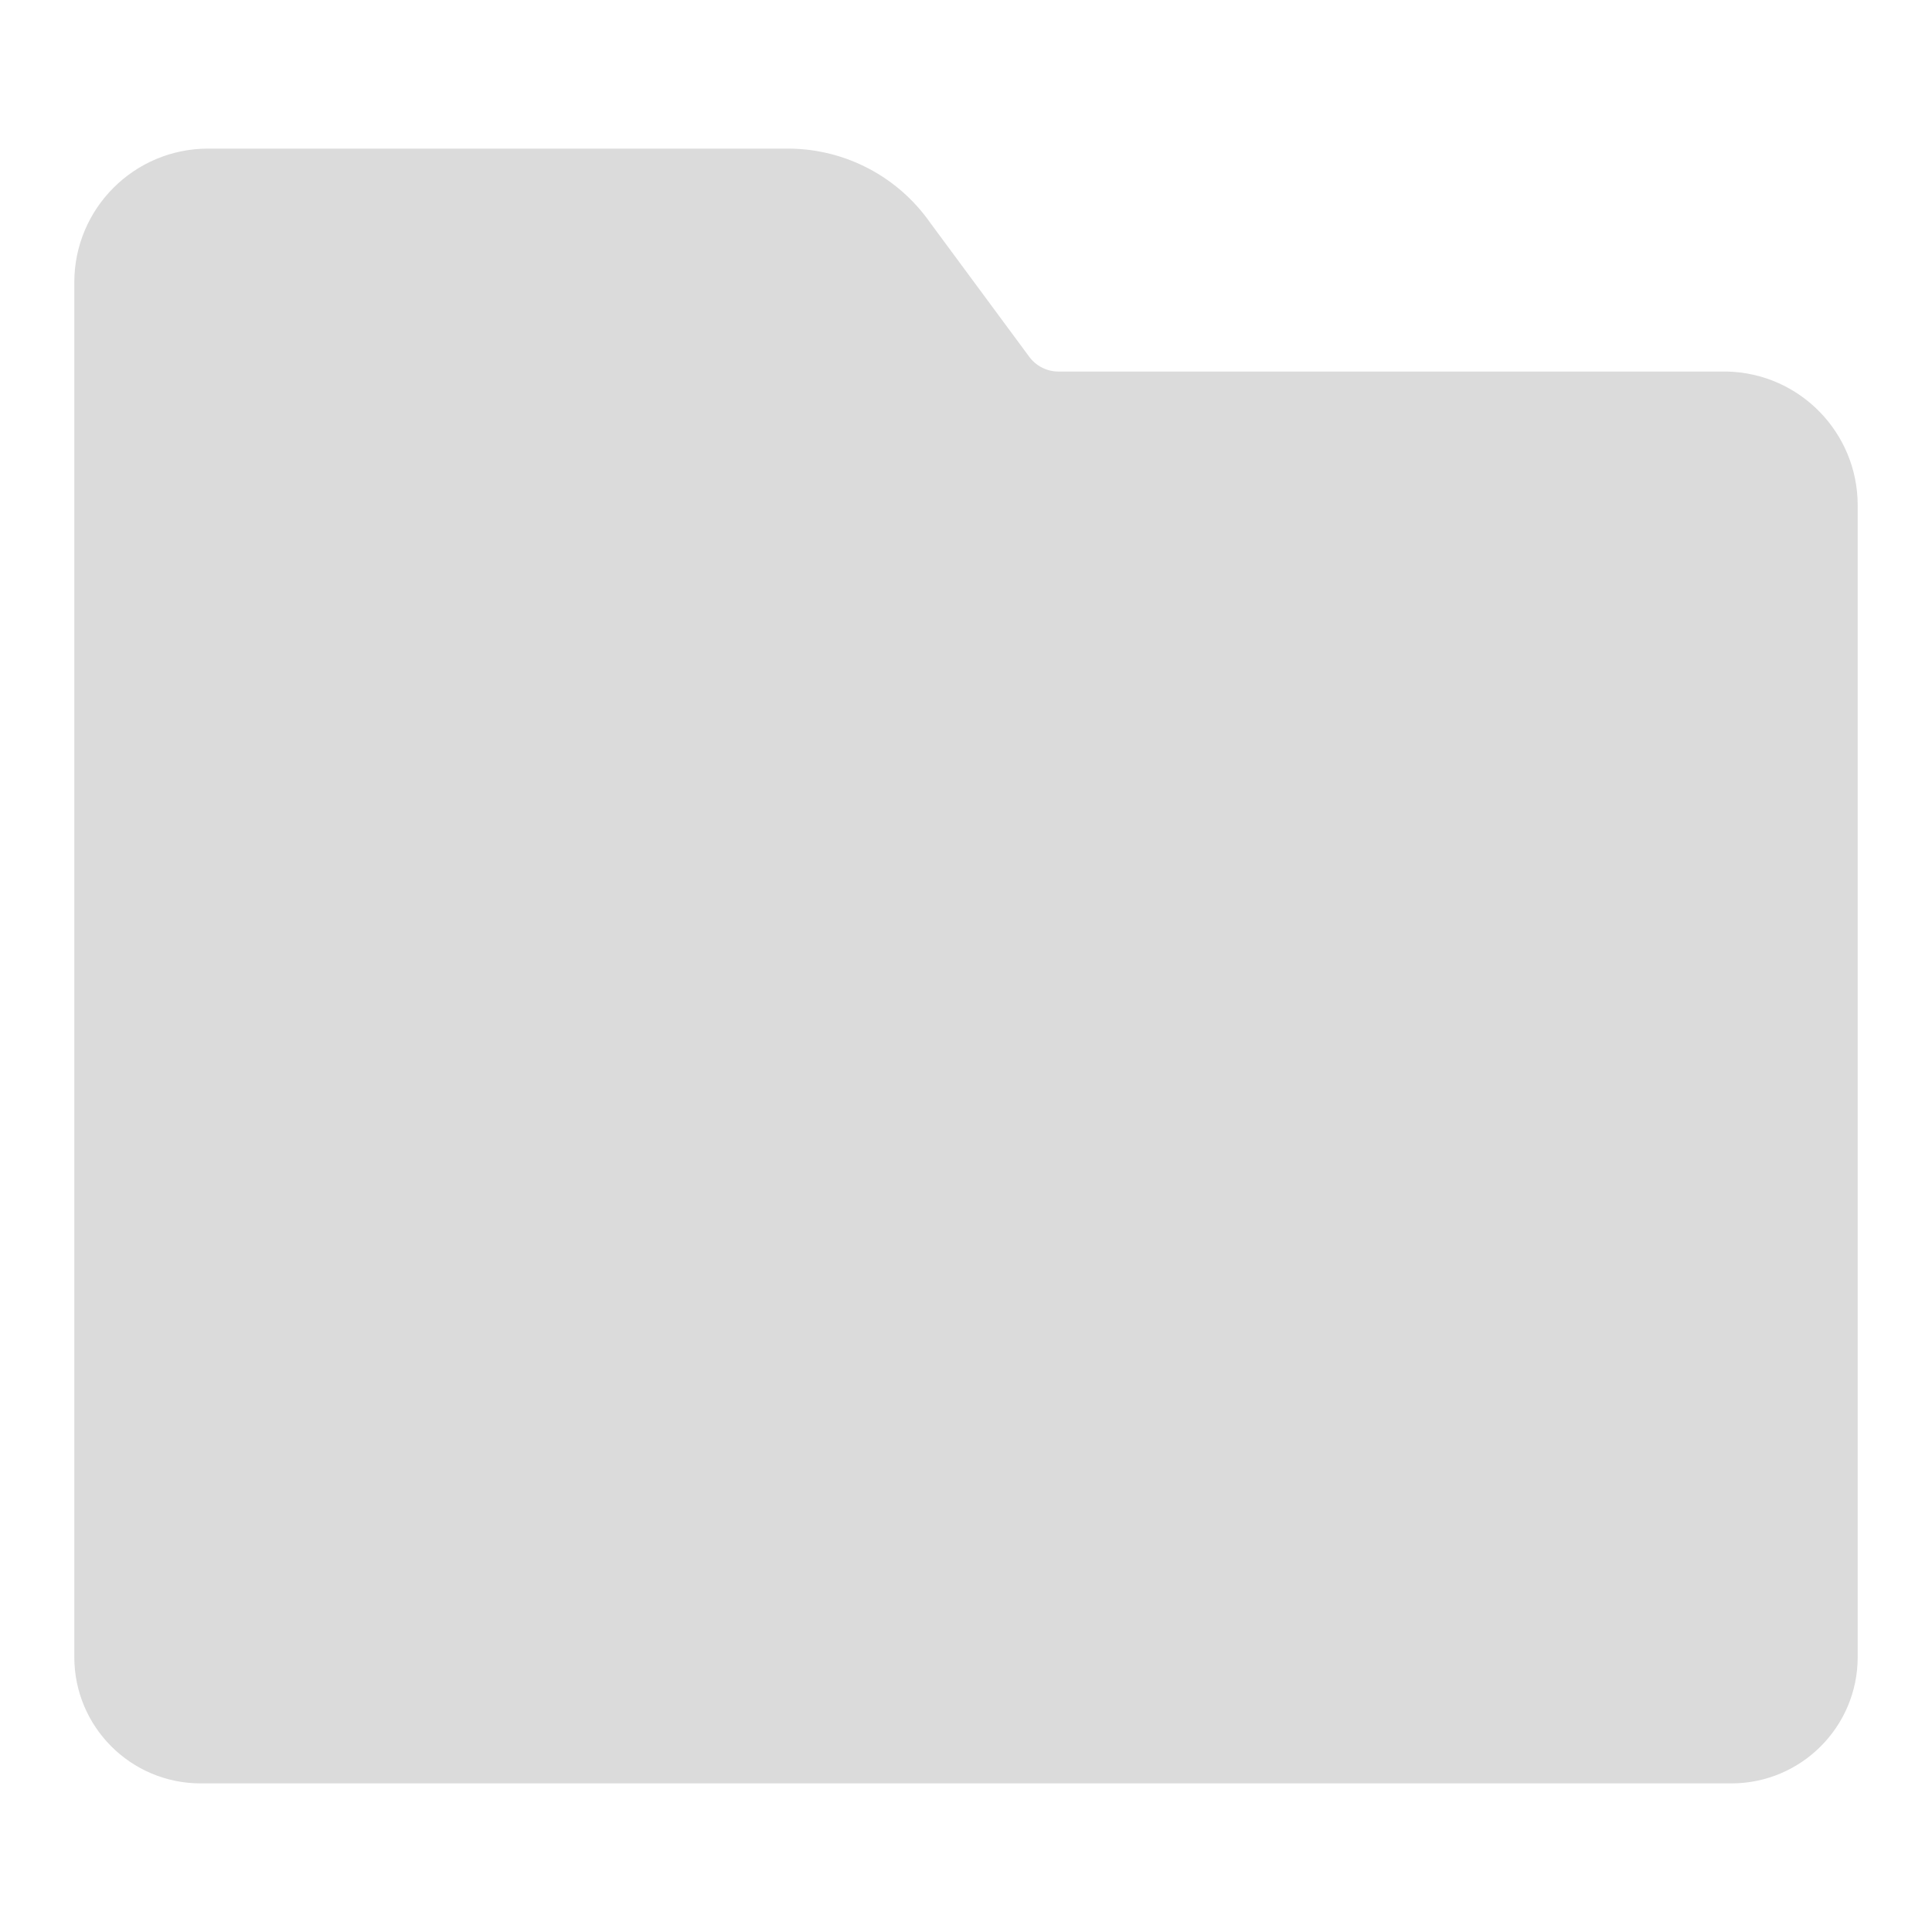
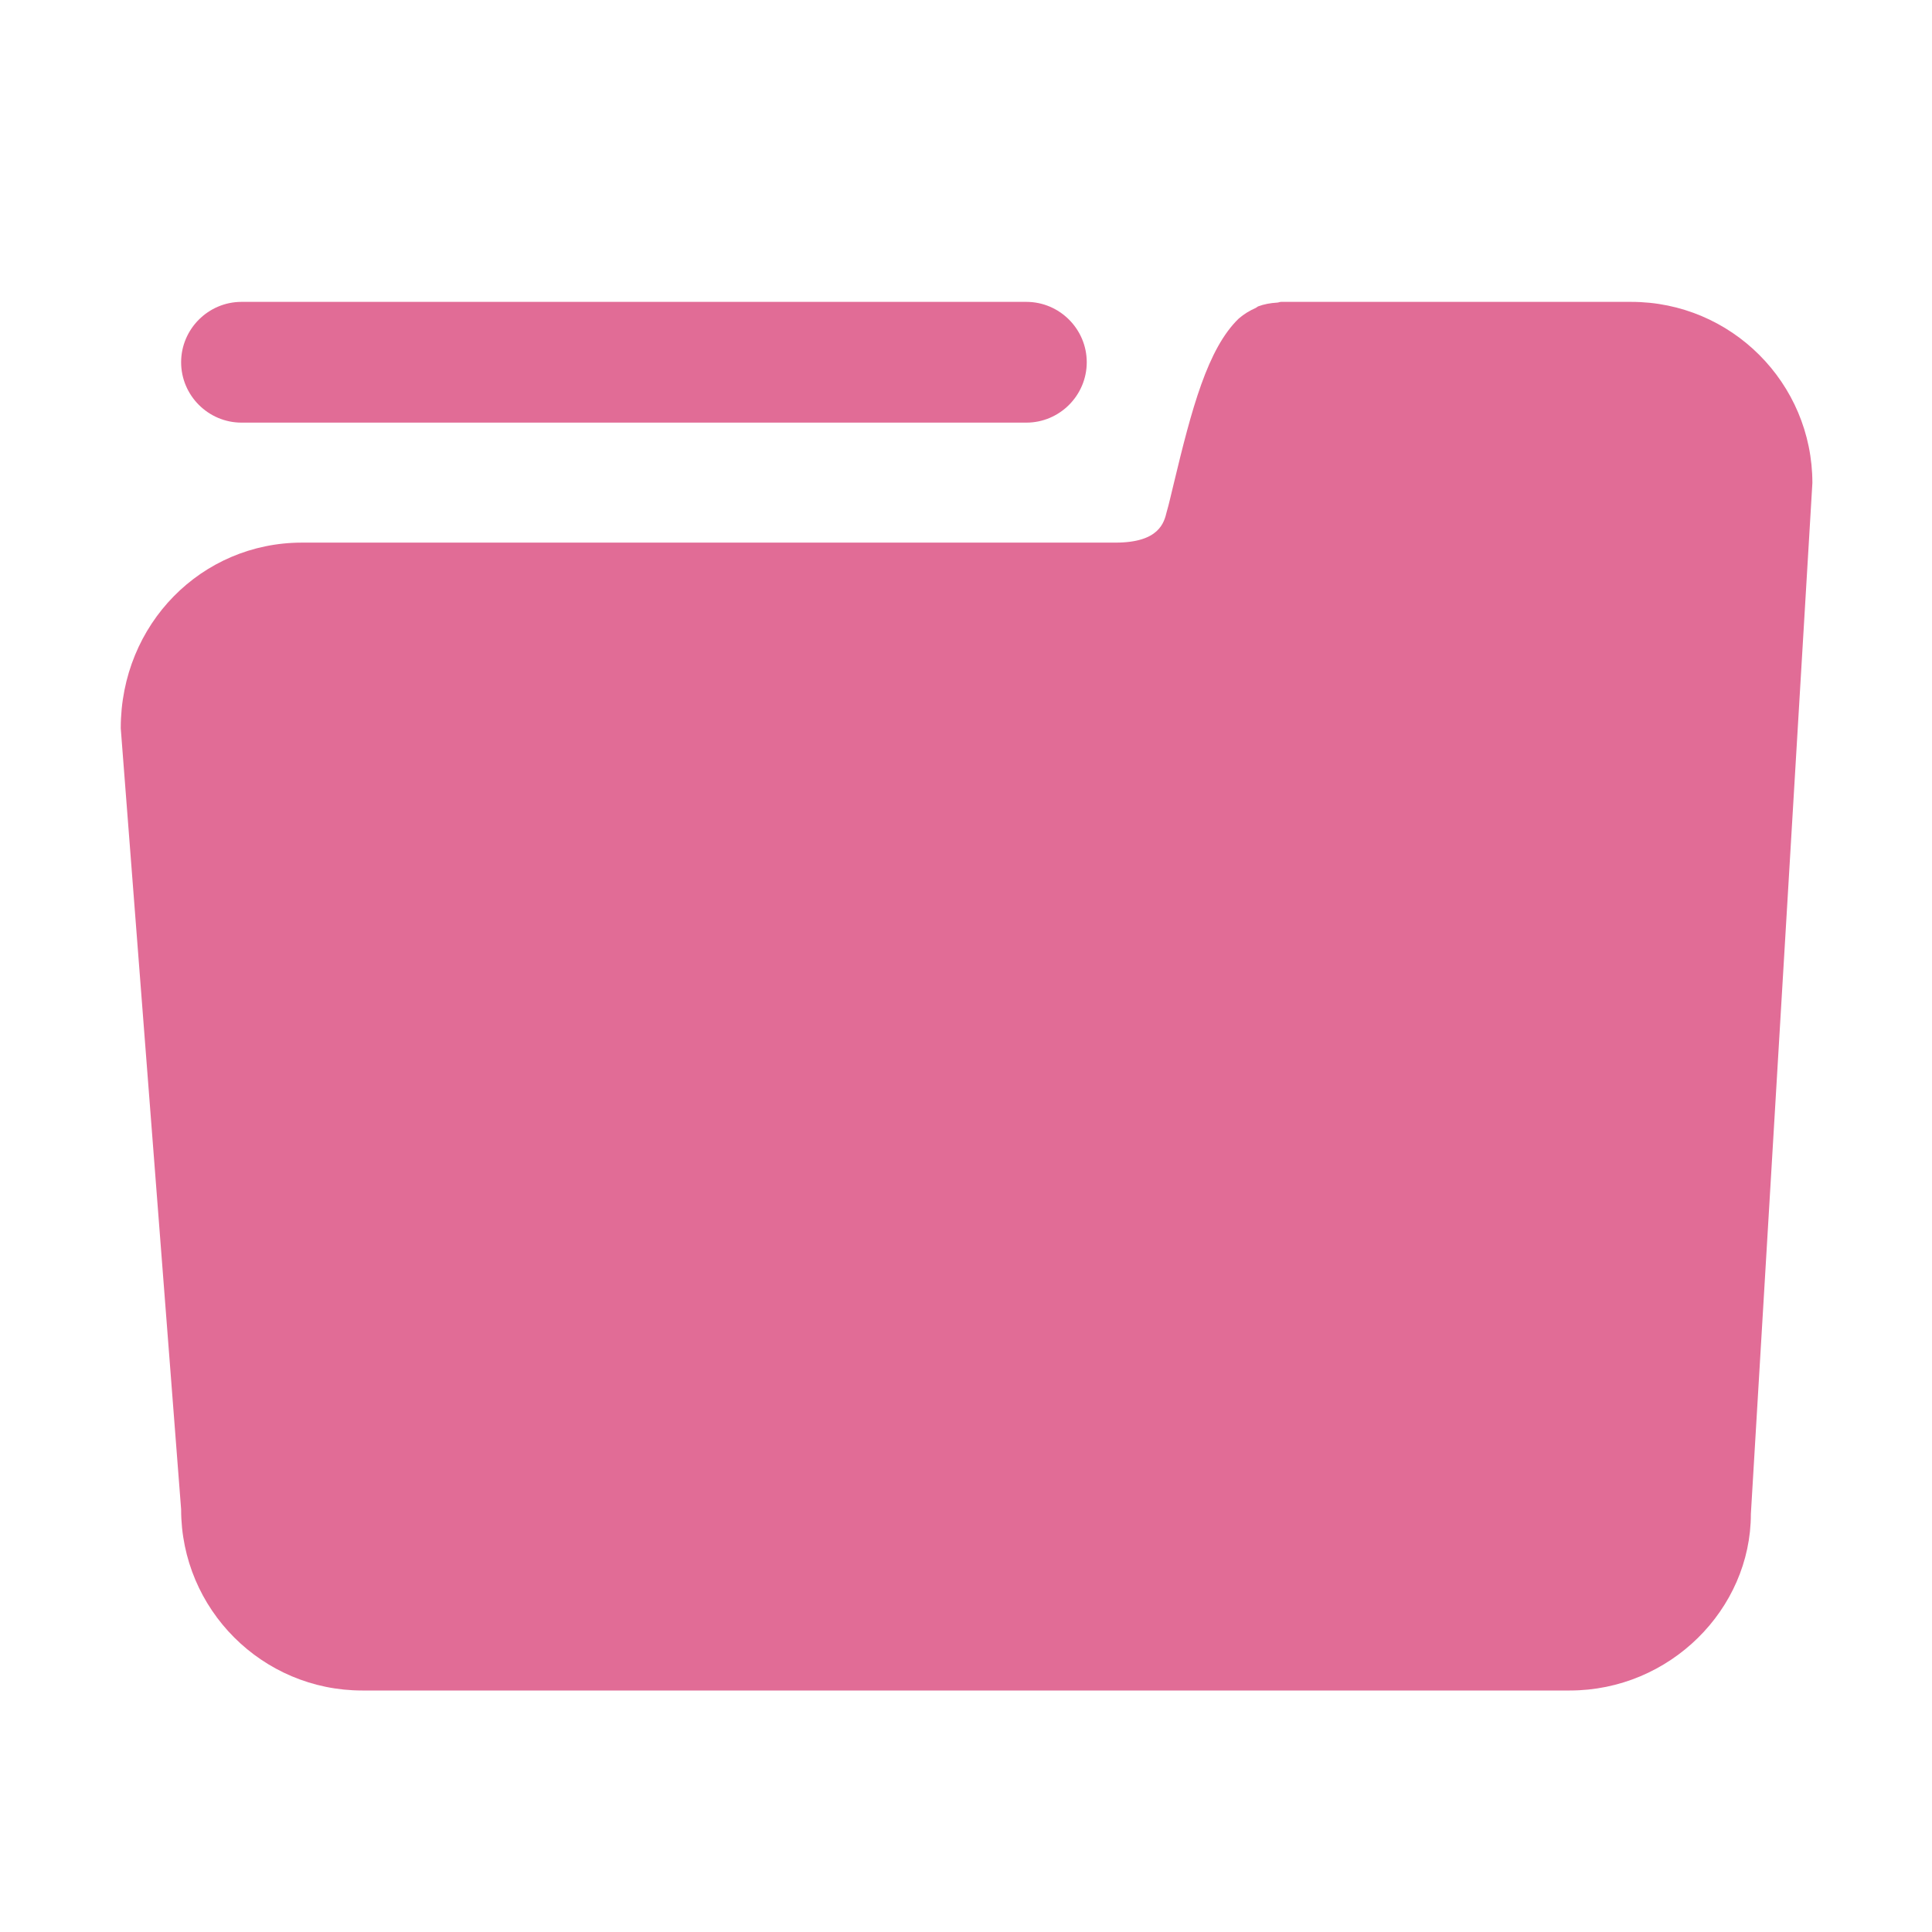
- <svg xmlns="http://www.w3.org/2000/svg" t="1560907773702" class="icon" style="" viewBox="0 0 1024 1024" version="1.1" p-id="2926" width="32" height="32">
+ <svg xmlns="http://www.w3.org/2000/svg" t="1583574246508" class="icon" viewBox="0 0 1024 1024" version="1.1" p-id="2736" width="64" height="64">
  <defs>
    <style type="text/css" />
  </defs>
-   <path d="M917.662 945.231H106.338A66.954 66.954 0 0 1 39.385 878.277V149.662A70.892 70.892 0 0 1 110.277 78.769h308.382a92.16 92.16 0 0 1 74.437 39.385l52.382 70.892a19.298 19.298 0 0 0 15.36 7.877h354.462A70.892 70.892 0 0 1 984.615 267.815v610.462a66.954 66.954 0 0 1-66.954 66.954z" fill="#dbdbdb" p-id="2927" />
-   <path d="M118.154 275.692m39.385 0l708.923 0q39.385 0 39.385 39.385l0 0q0 39.385-39.385 39.385l-708.923 0q-39.385 0-39.385-39.385l0 0q0-39.385 39.385-39.385Z" fill="#dbdbdb" p-id="2928" />
+   <path d="M864.6 160h-185.6c-0.8 0-1.4 0.4-2.2 0.4-3.4 0.2-6.8 0.8-10 2-0.4 0.2-0.8 0.6-1.2 0.8-3.2 1.4-6.2 3.2-9 5.6-16.6 16-25 48-34.6 88-1.4 5.6-2.4 10.4-3.6 14.4-1.4 5.8-4 16.4-27.2 16.4H160c-53 0-96 43-96 98.4l32 414c0 53 43 96 96 96h640c53 0 96-43 96-93.6L960.6 256c0-53-43-96-96-96z" p-id="2737" fill="#E16C96" />
+   <path d="M128 224h416c17.6 0 32-14.4 32-32s-14.4-32-32-32H128c-17.6 0-32 14.4-32 32s14.4 32 32 32z" p-id="2738" fill="#E16C96" />
</svg>
